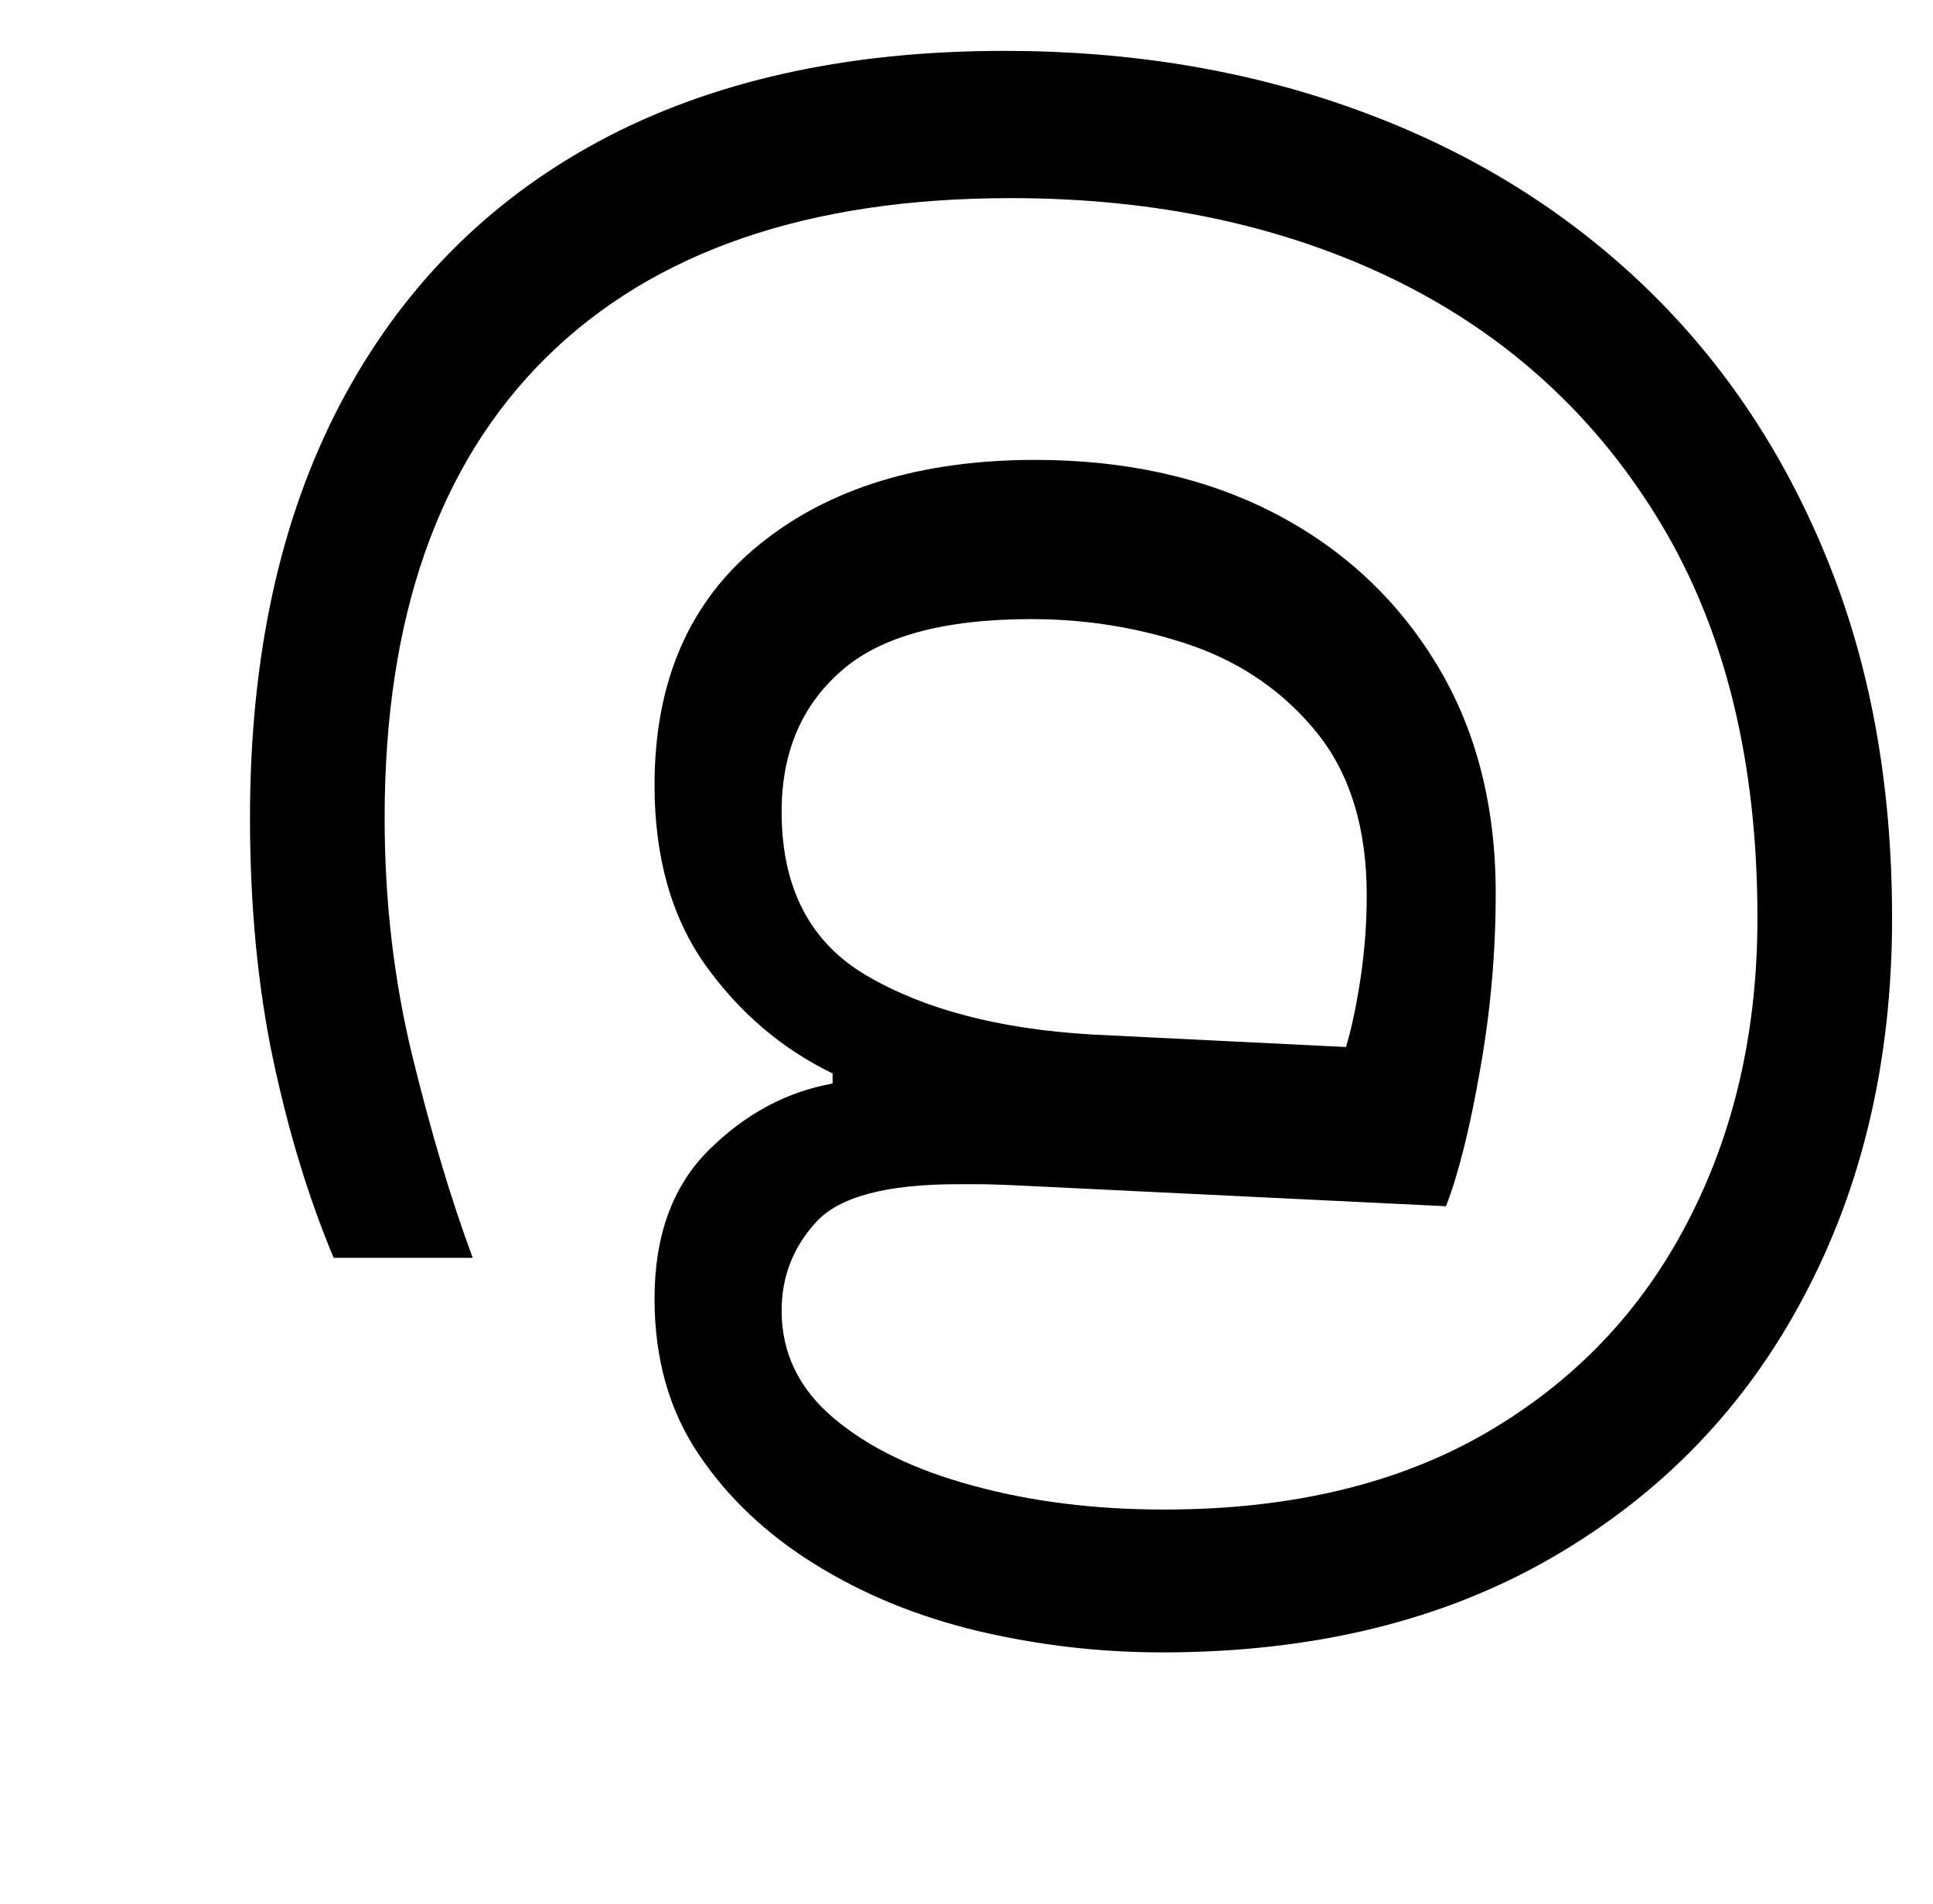
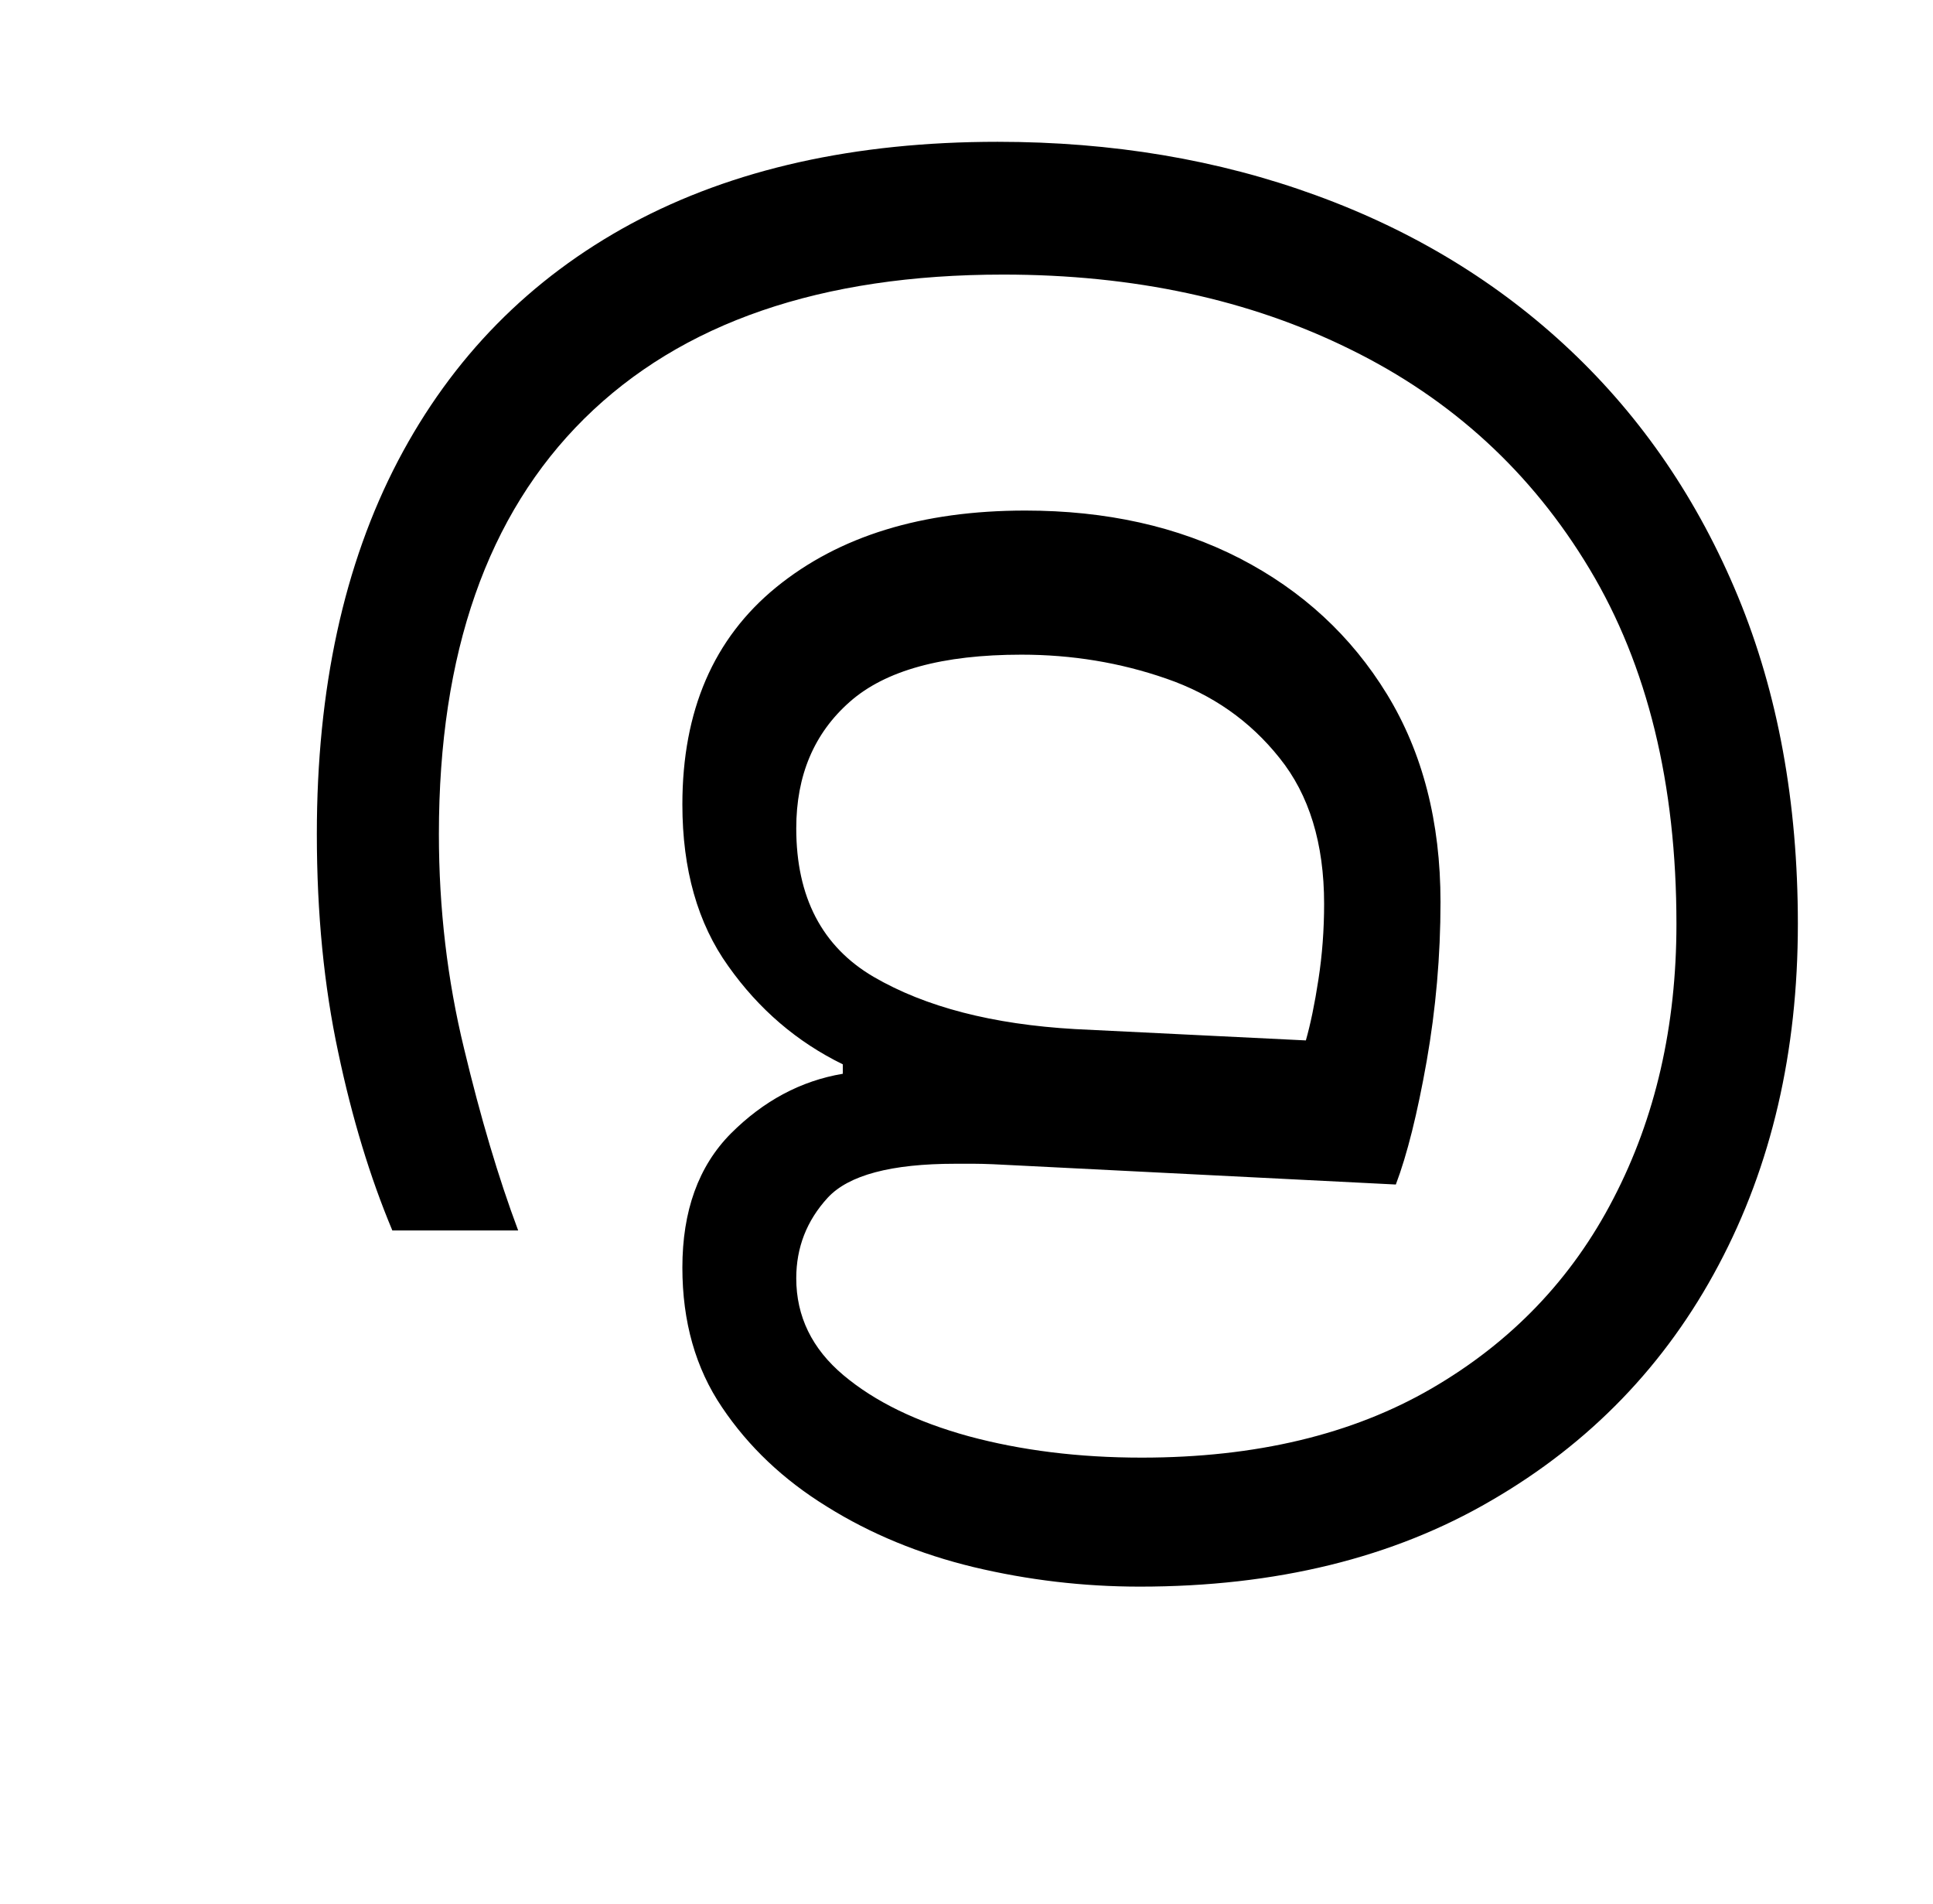
<svg xmlns="http://www.w3.org/2000/svg" width="48.006mm" height="47.258mm" viewBox="0 0 48.006 47.258" version="1.1" id="svg8">
  <defs id="defs2" />
  <g id="layer1" transform="translate(-80.18991,-117.4478)">
-     <text xml:space="preserve" style="font-style:normal;font-weight:normal;font-size:50.8px;line-height:1.25;font-family:sans-serif;letter-spacing:0px;word-spacing:0px;fill:#000000;fill-opacity:1;stroke:none;stroke-width:0.265" x="115.758" y="-90.913" id="text3715" transform="rotate(90)">
-       <tspan id="tspan3713" x="115.758" y="-90.913" style="font-size:50.8px;stroke-width:0.265">@</tspan>
+     <text xml:space="preserve" style="font-style:normal;font-weight:normal;font-size:45.809px;line-height:1.25;font-family:sans-serif;letter-spacing:0px;word-spacing:0px;fill:#000000;fill-opacity:1;stroke:none;stroke-width:0.239" x="118.312" y="-92.135" id="text3715" transform="rotate(90)">
+       <tspan id="tspan3713" x="118.312" y="-92.135" style="font-size:45.809px;stroke-width:0.239">@</tspan>
    </text>
  </g>
</svg>
